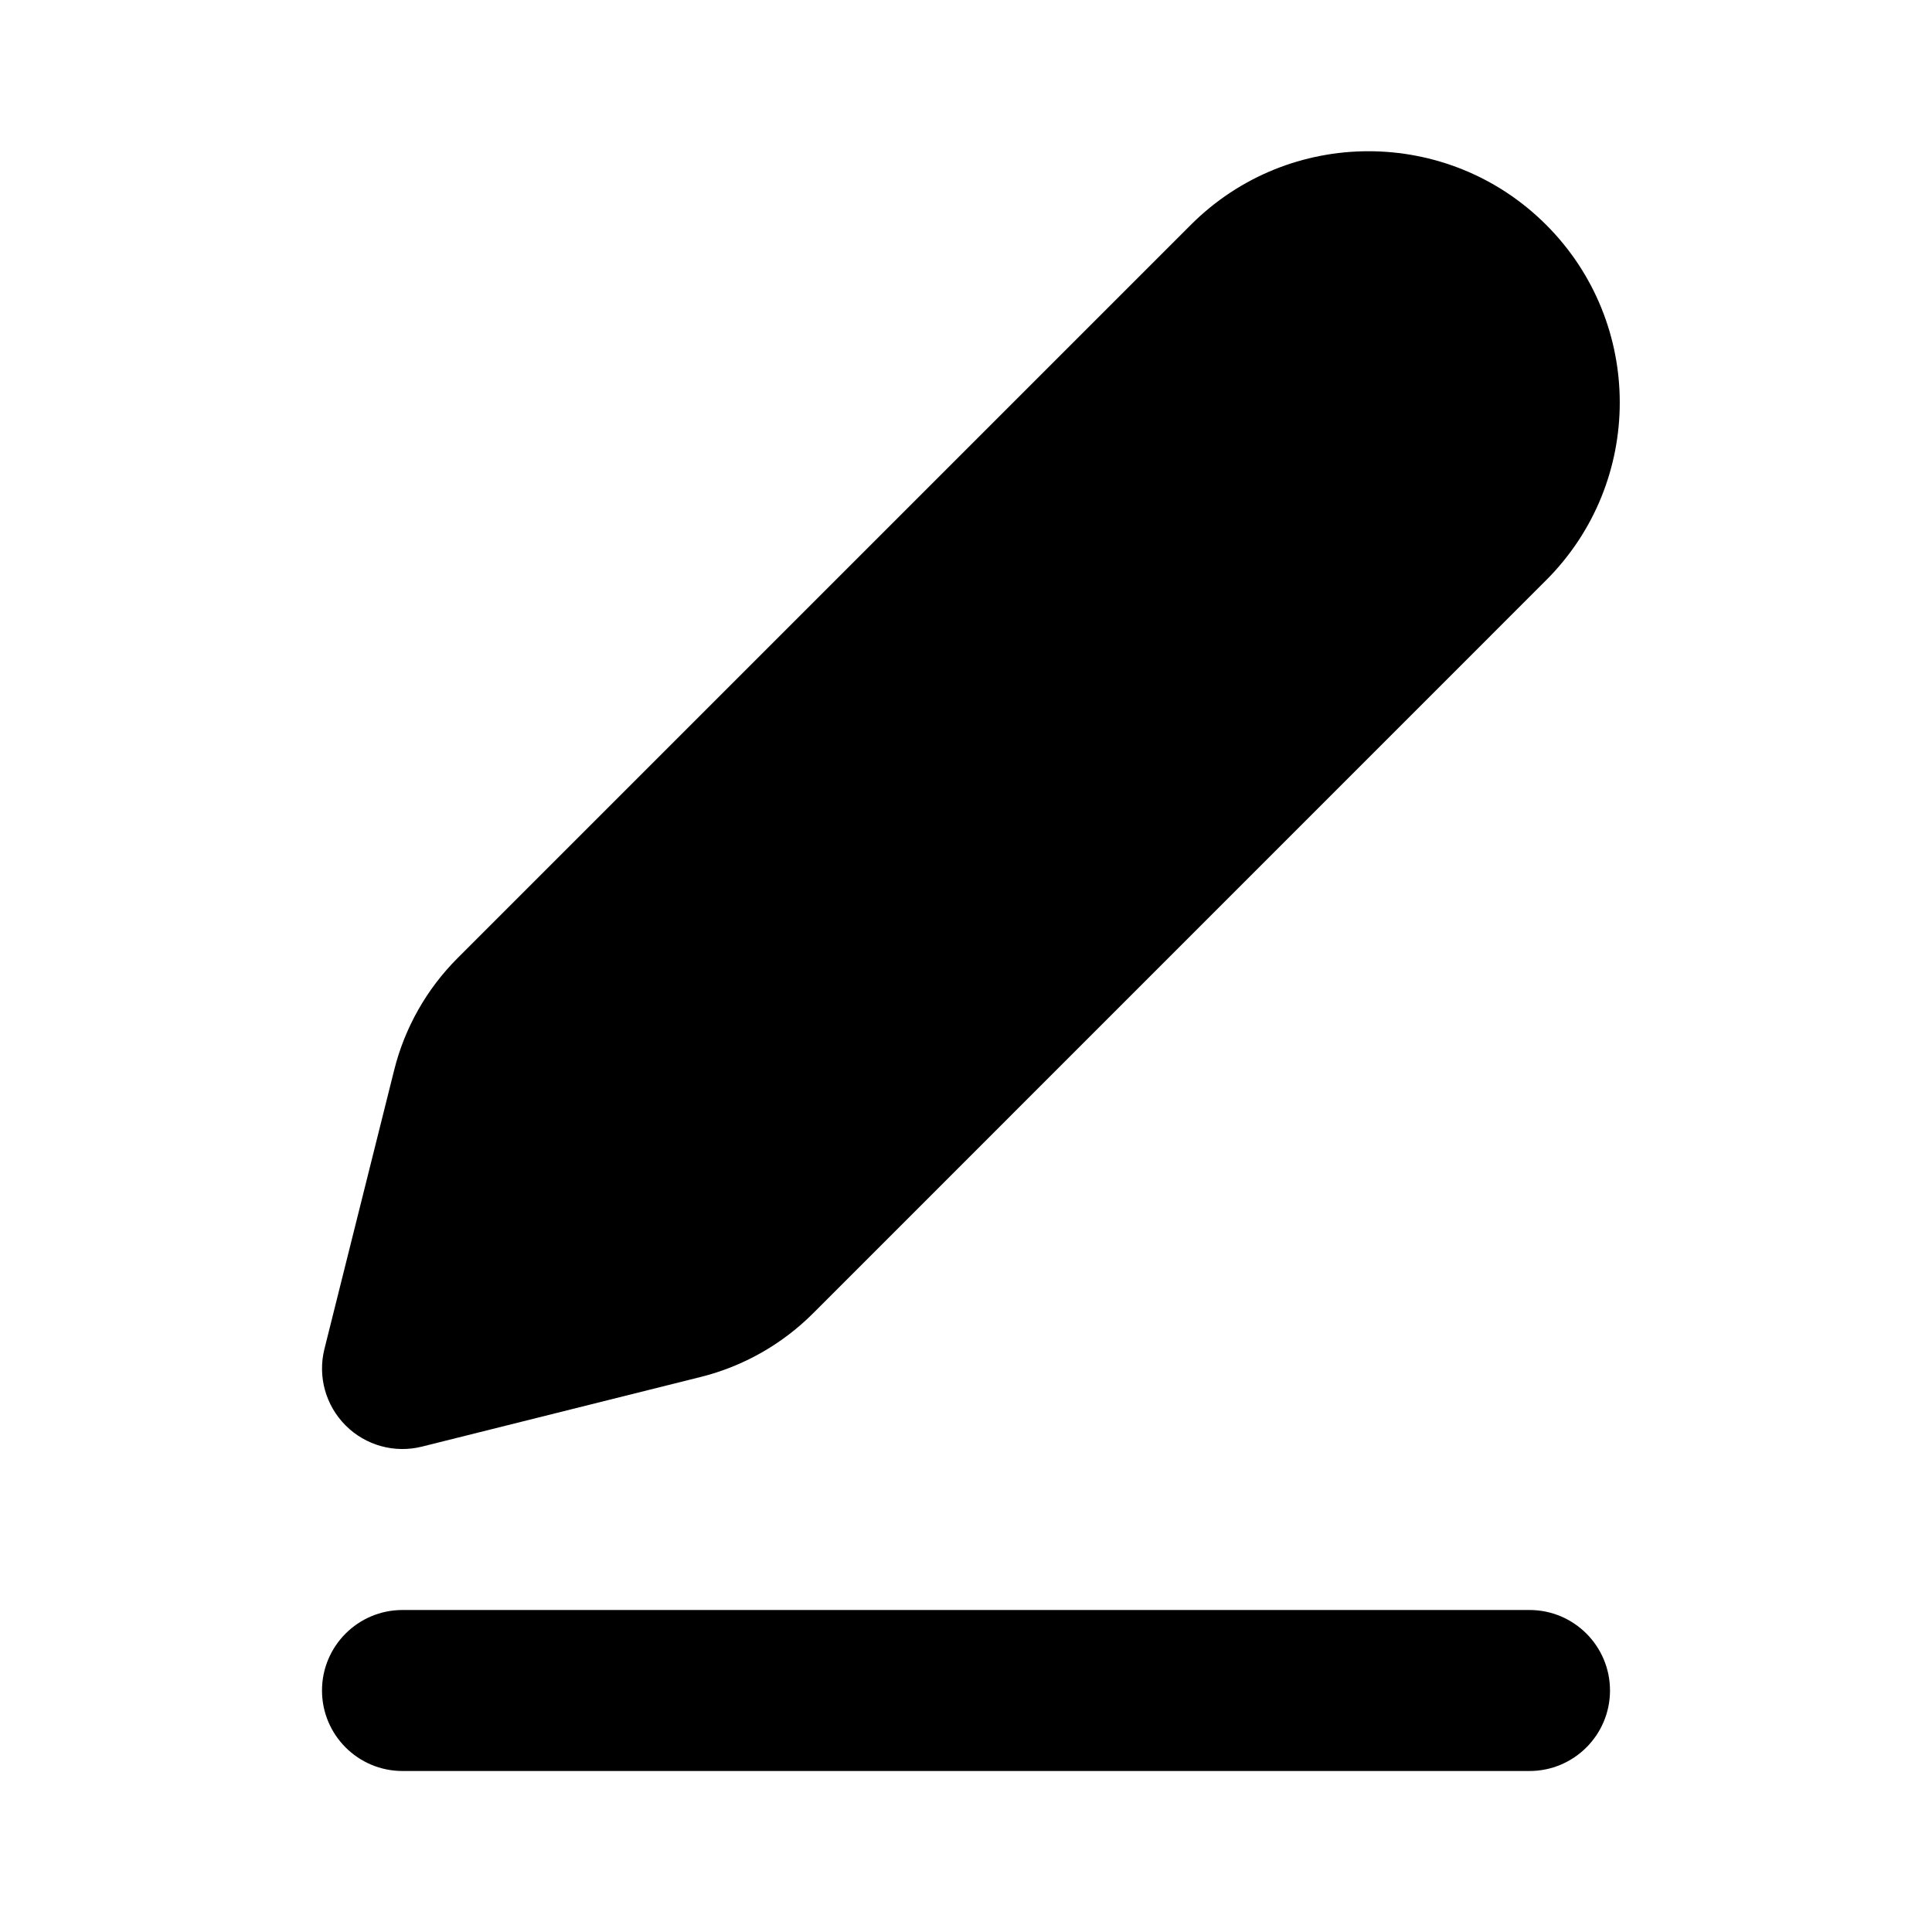
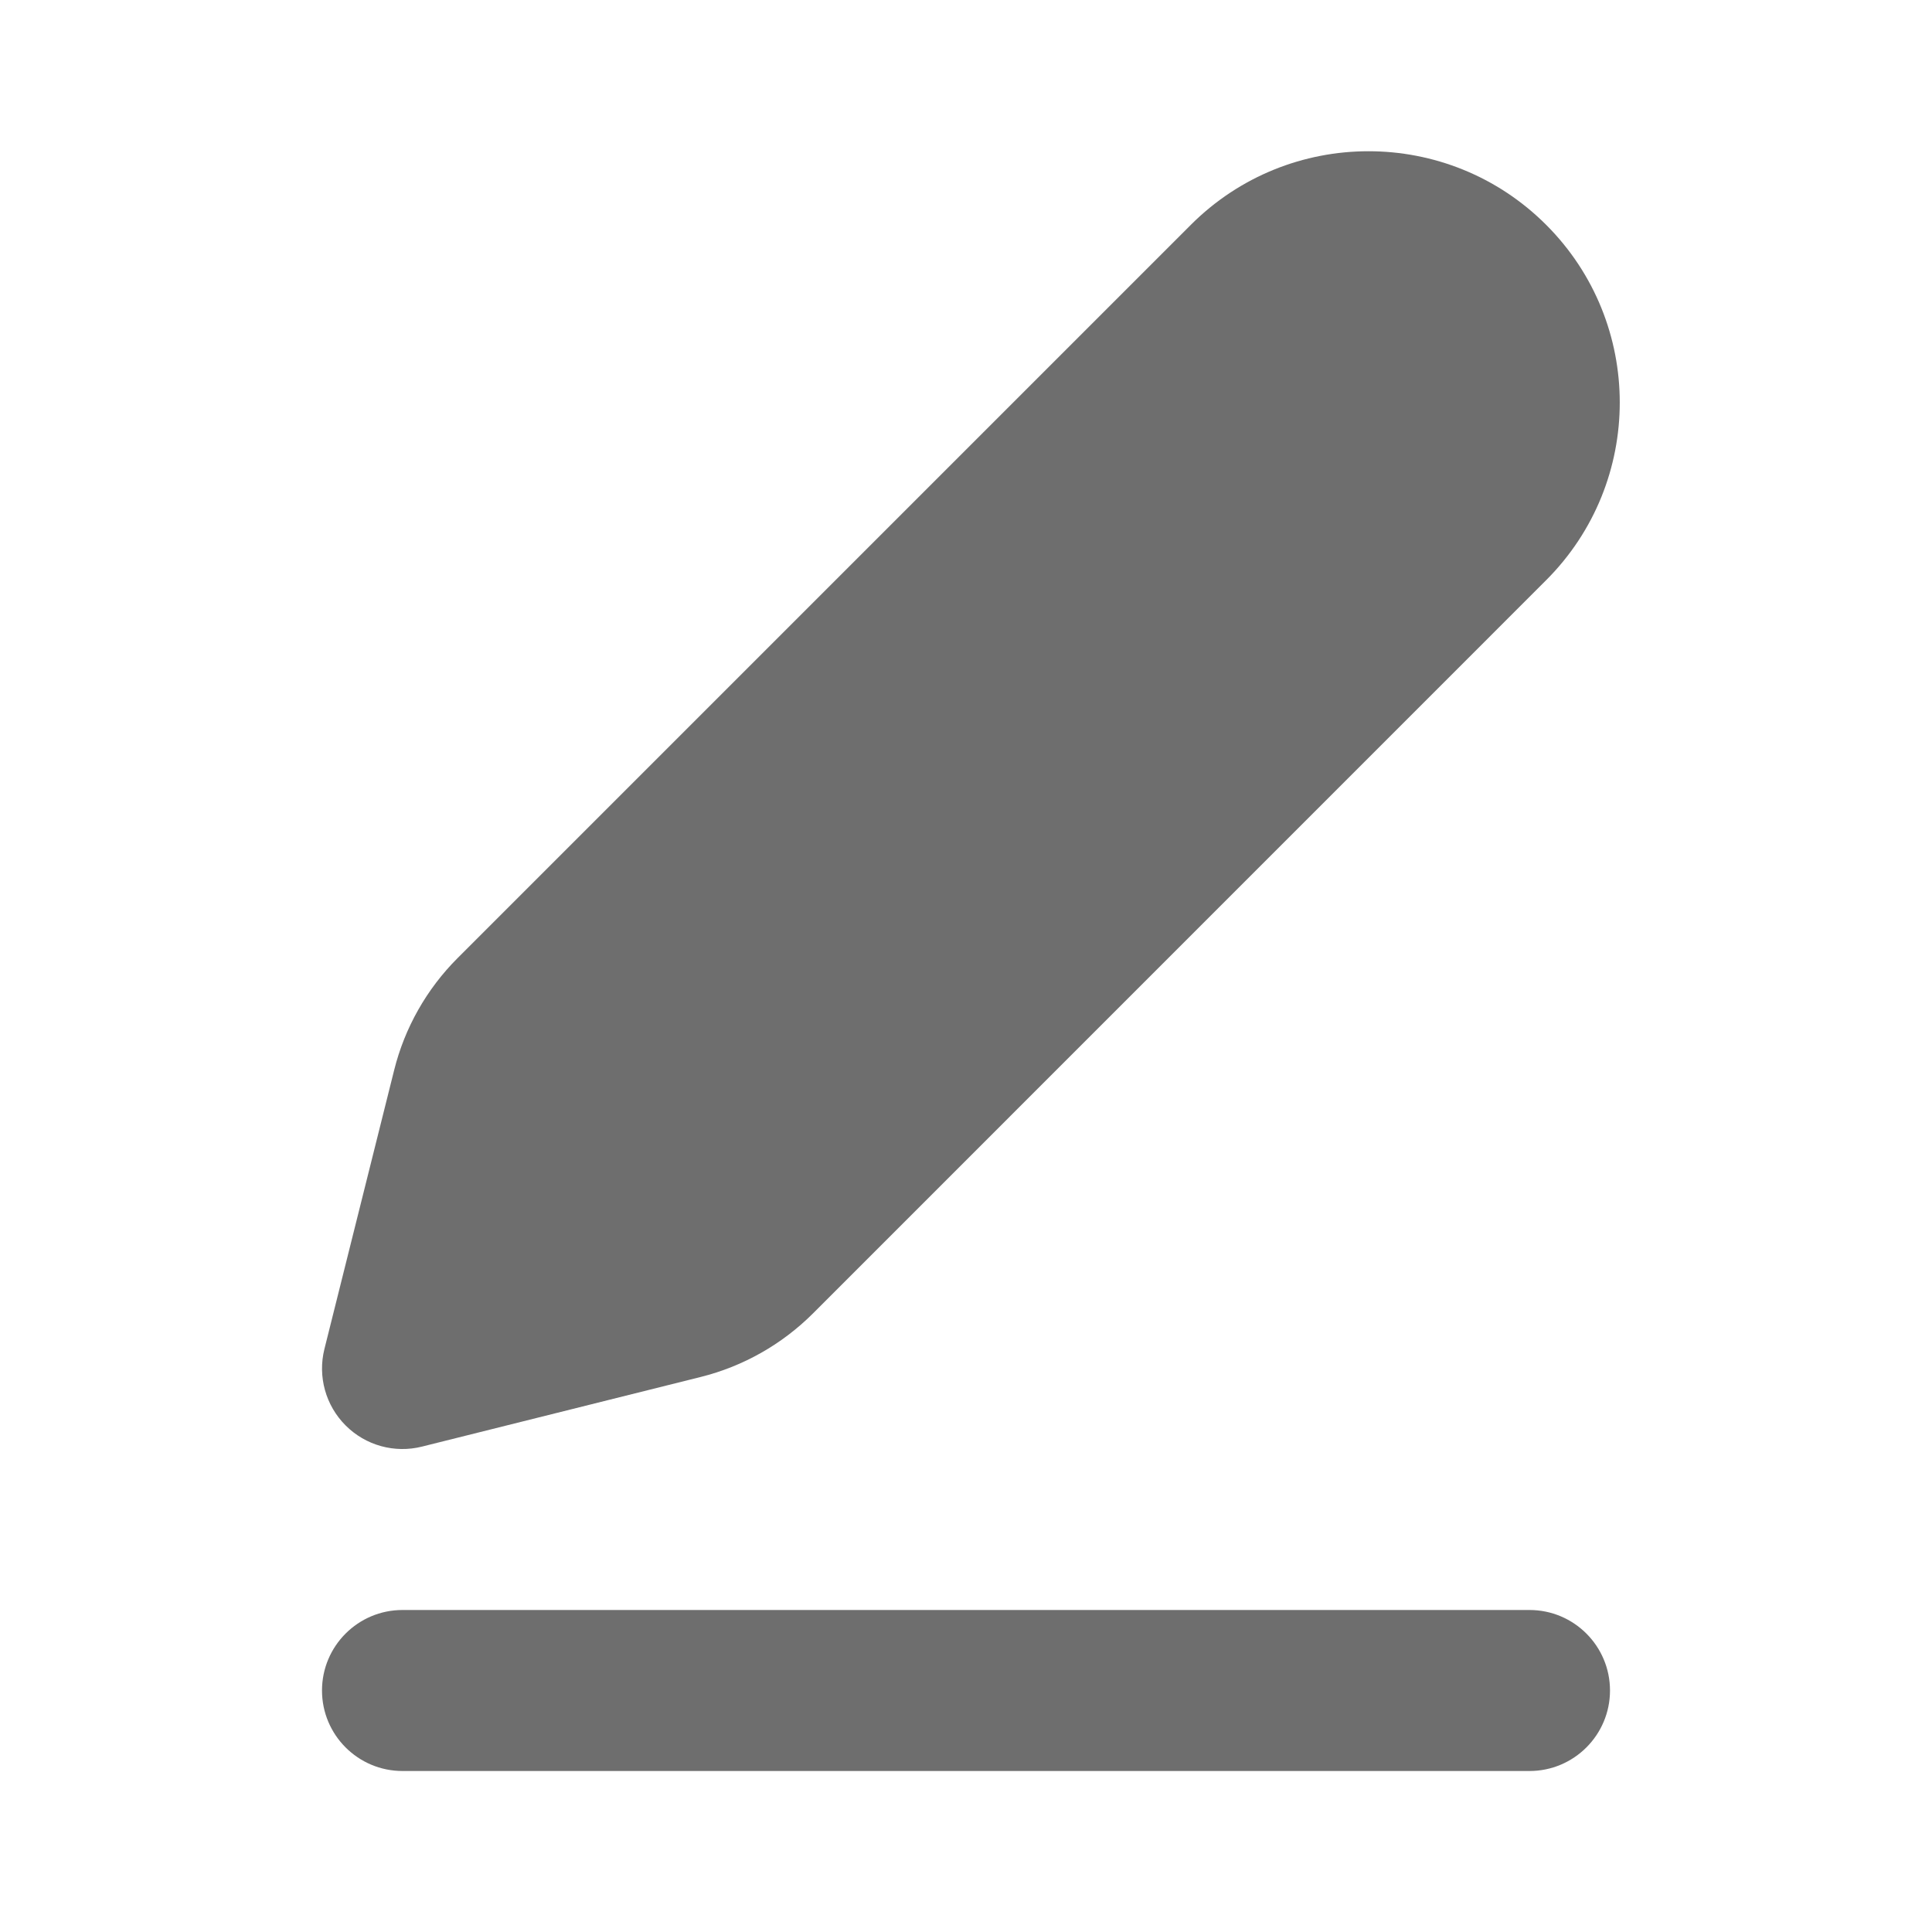
- <svg xmlns="http://www.w3.org/2000/svg" width="24px" height="24px" viewBox="0 0 24 24">
+ <svg xmlns="http://www.w3.org/2000/svg" width="24px" height="24px" viewBox="0 0 24 24" fill="#6E6E6E">
  <path d="M19.207 2.793C17.988 1.574 16.012 1.574 14.793 2.793L5.685 11.901C5.3 12.286 5.027 12.768 4.896 13.295L4.03 16.758C3.945 17.099 4.045 17.459 4.293 17.707C4.541 17.956 4.902 18.056 5.243 17.97L8.705 17.105C9.233 16.973 9.714 16.7 10.099 16.316L19.207 7.207C20.426 5.988 20.426 4.012 19.207 2.793Z" />
  <path d="M4 21C4 20.448 4.448 20 5 20H19C19.552 20 20 20.448 20 21C20 21.552 19.552 22 19 22H5C4.448 22 4 21.552 4 21Z" />
</svg>
